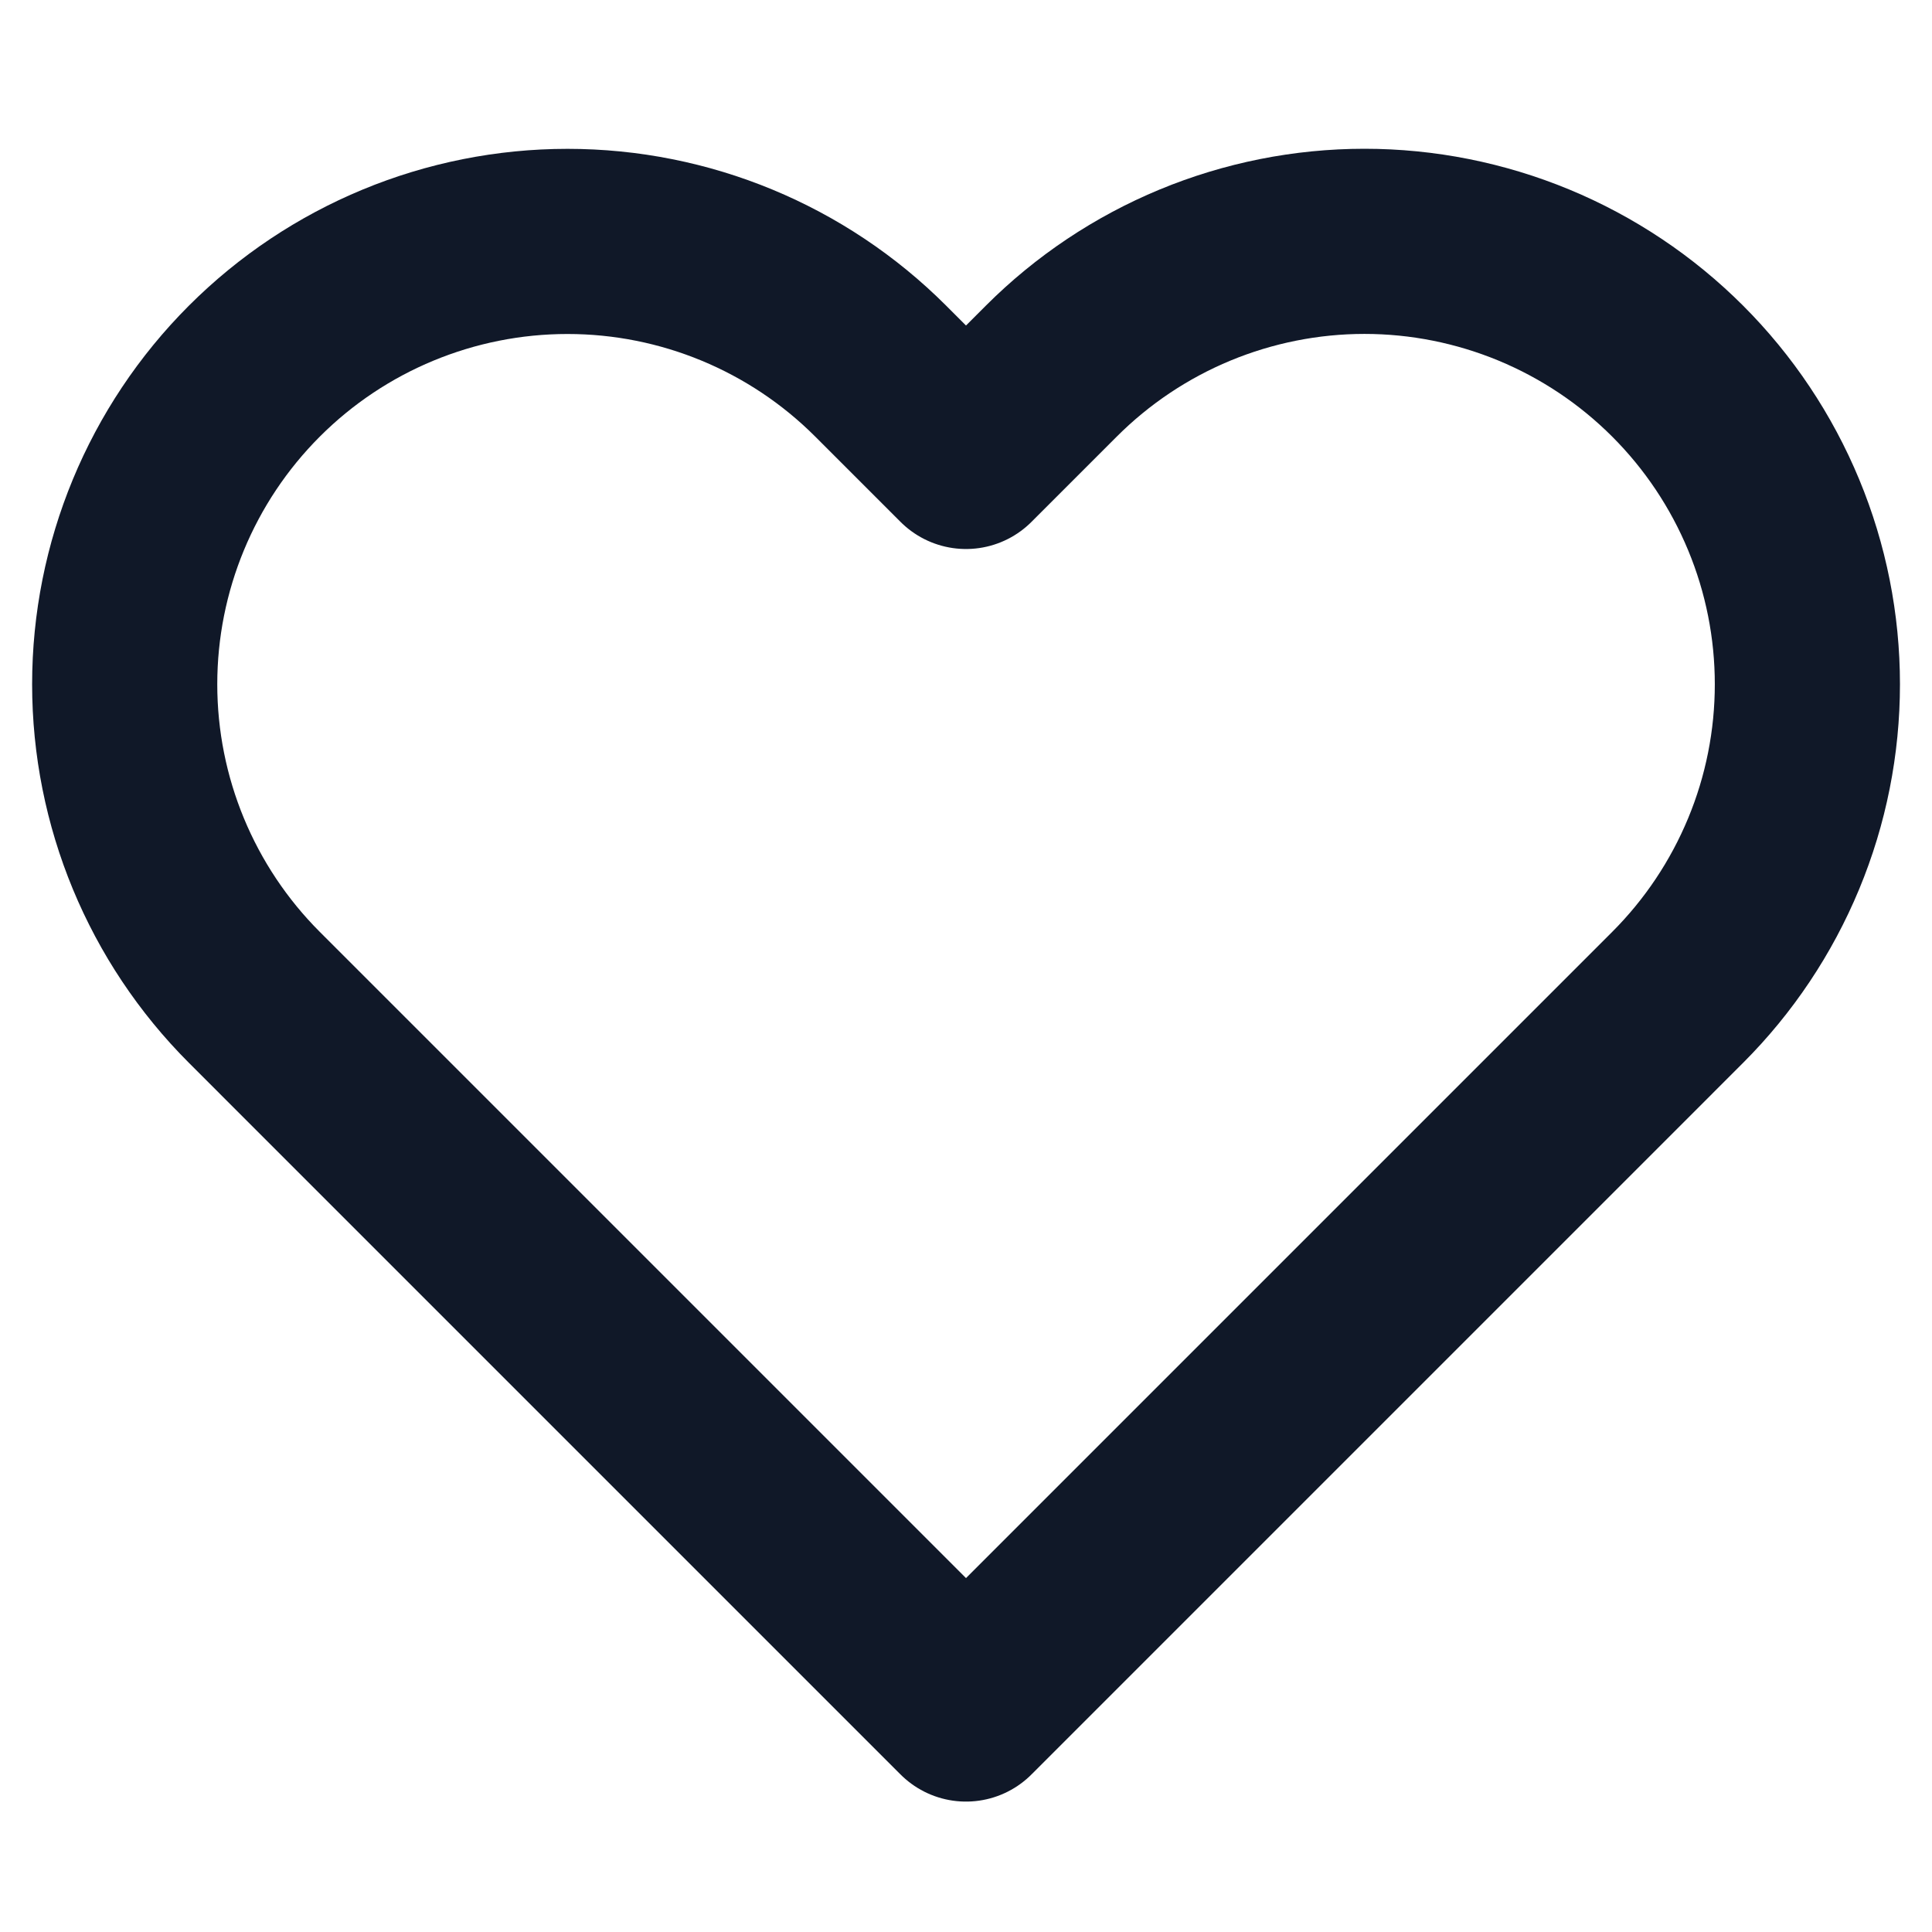
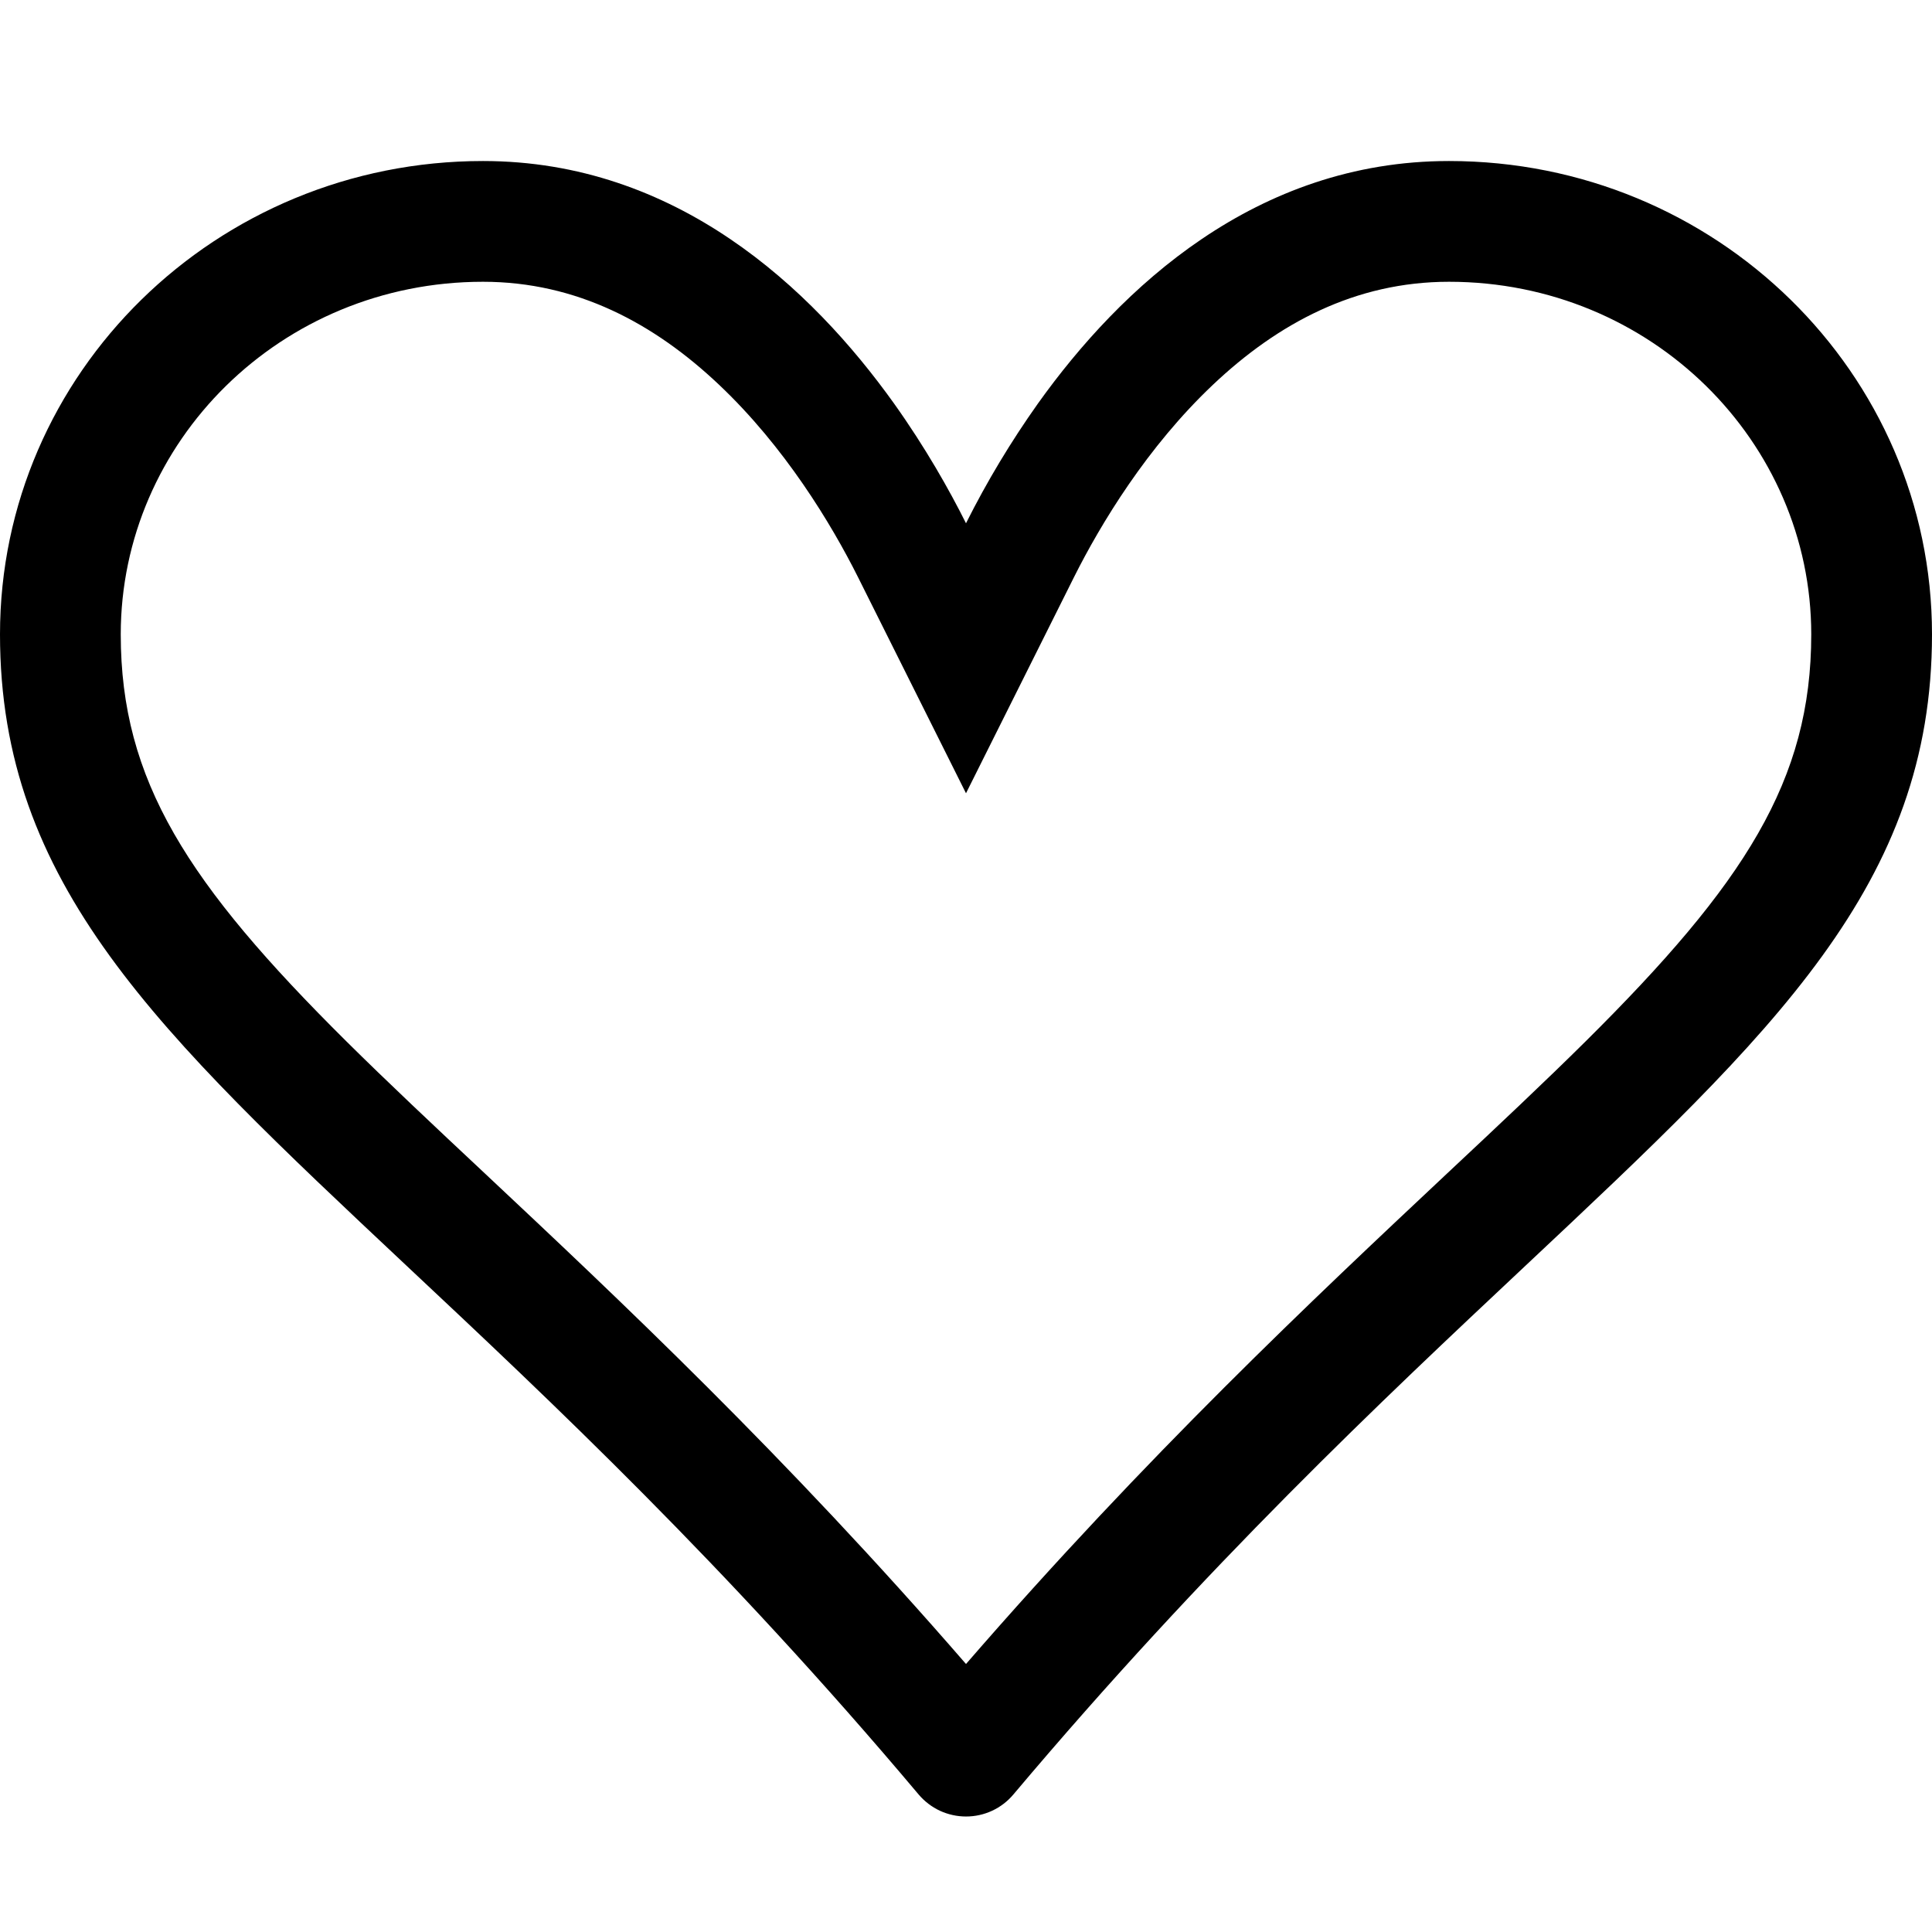
- <svg xmlns="http://www.w3.org/2000/svg" width="24" height="24" viewBox="0 0 24 24" fill="none">
-   <path d="M20.84 4.61C20.329 4.099 19.723 3.694 19.055 3.417C18.388 3.141 17.673 2.998 16.95 2.998C16.228 2.998 15.512 3.141 14.845 3.417C14.177 3.694 13.571 4.099 13.06 4.61L12 5.67L10.94 4.61C9.908 3.578 8.509 2.999 7.05 2.999C5.591 2.999 4.192 3.578 3.16 4.61C2.128 5.642 1.549 7.041 1.549 8.5C1.549 9.959 2.128 11.358 3.16 12.39L4.22 13.45L12 21.23L19.78 13.45L20.84 12.39C21.351 11.879 21.756 11.273 22.033 10.605C22.31 9.938 22.452 9.222 22.452 8.5C22.452 7.778 22.31 7.062 22.033 6.395C21.756 5.727 21.351 5.121 20.84 4.61Z" stroke="#101828" stroke-width="2.3" stroke-linecap="round" stroke-linejoin="round" />
+ <svg xmlns="http://www.w3.org/2000/svg" version="1.1" width="32" height="32" viewBox="0 0 32 32">
+   <path d="M16 13.139l-1.788-3.578c-0.444-0.886-1.214-2.16-2.304-3.19-1.072-1.014-2.356-1.704-3.908-1.704-3.352 0-6 2.652-6 5.84 0 2.422 1.108 4.132 3.736 6.74 0.674 0.668 1.442 1.39 2.292 2.186 2.216 2.080 4.972 4.668 7.972 8.128 3-3.46 5.756-6.048 7.972-8.128 0.85-0.796 1.62-1.52 2.292-2.186 2.628-2.608 3.736-4.318 3.736-6.74 0-3.188-2.648-5.84-6-5.84-1.554 0-2.836 0.69-3.908 1.704-1.090 1.030-1.86 2.304-2.304 3.19l-1.788 3.578zM16.784 29.723c-0.096 0.114-0.216 0.206-0.352 0.269s-0.283 0.095-0.432 0.095-0.297-0.033-0.432-0.095c-0.135-0.063-0.255-0.155-0.352-0.269-3.202-3.804-6.1-6.524-8.486-8.762-4.13-3.878-6.73-6.316-6.73-10.454 0-4.33 3.58-7.84 8-7.84 3.2 0 5.438 2.1 6.808 4.016 0.52 0.73 0.916 1.432 1.192 1.984 0.346-0.691 0.745-1.354 1.192-1.984 1.37-1.918 3.608-4.016 6.808-4.016 4.42 0 8 3.51 8 7.84 0 4.138-2.6 6.576-6.73 10.454-2.386 2.24-5.284 4.962-8.486 8.762z" />
</svg>
